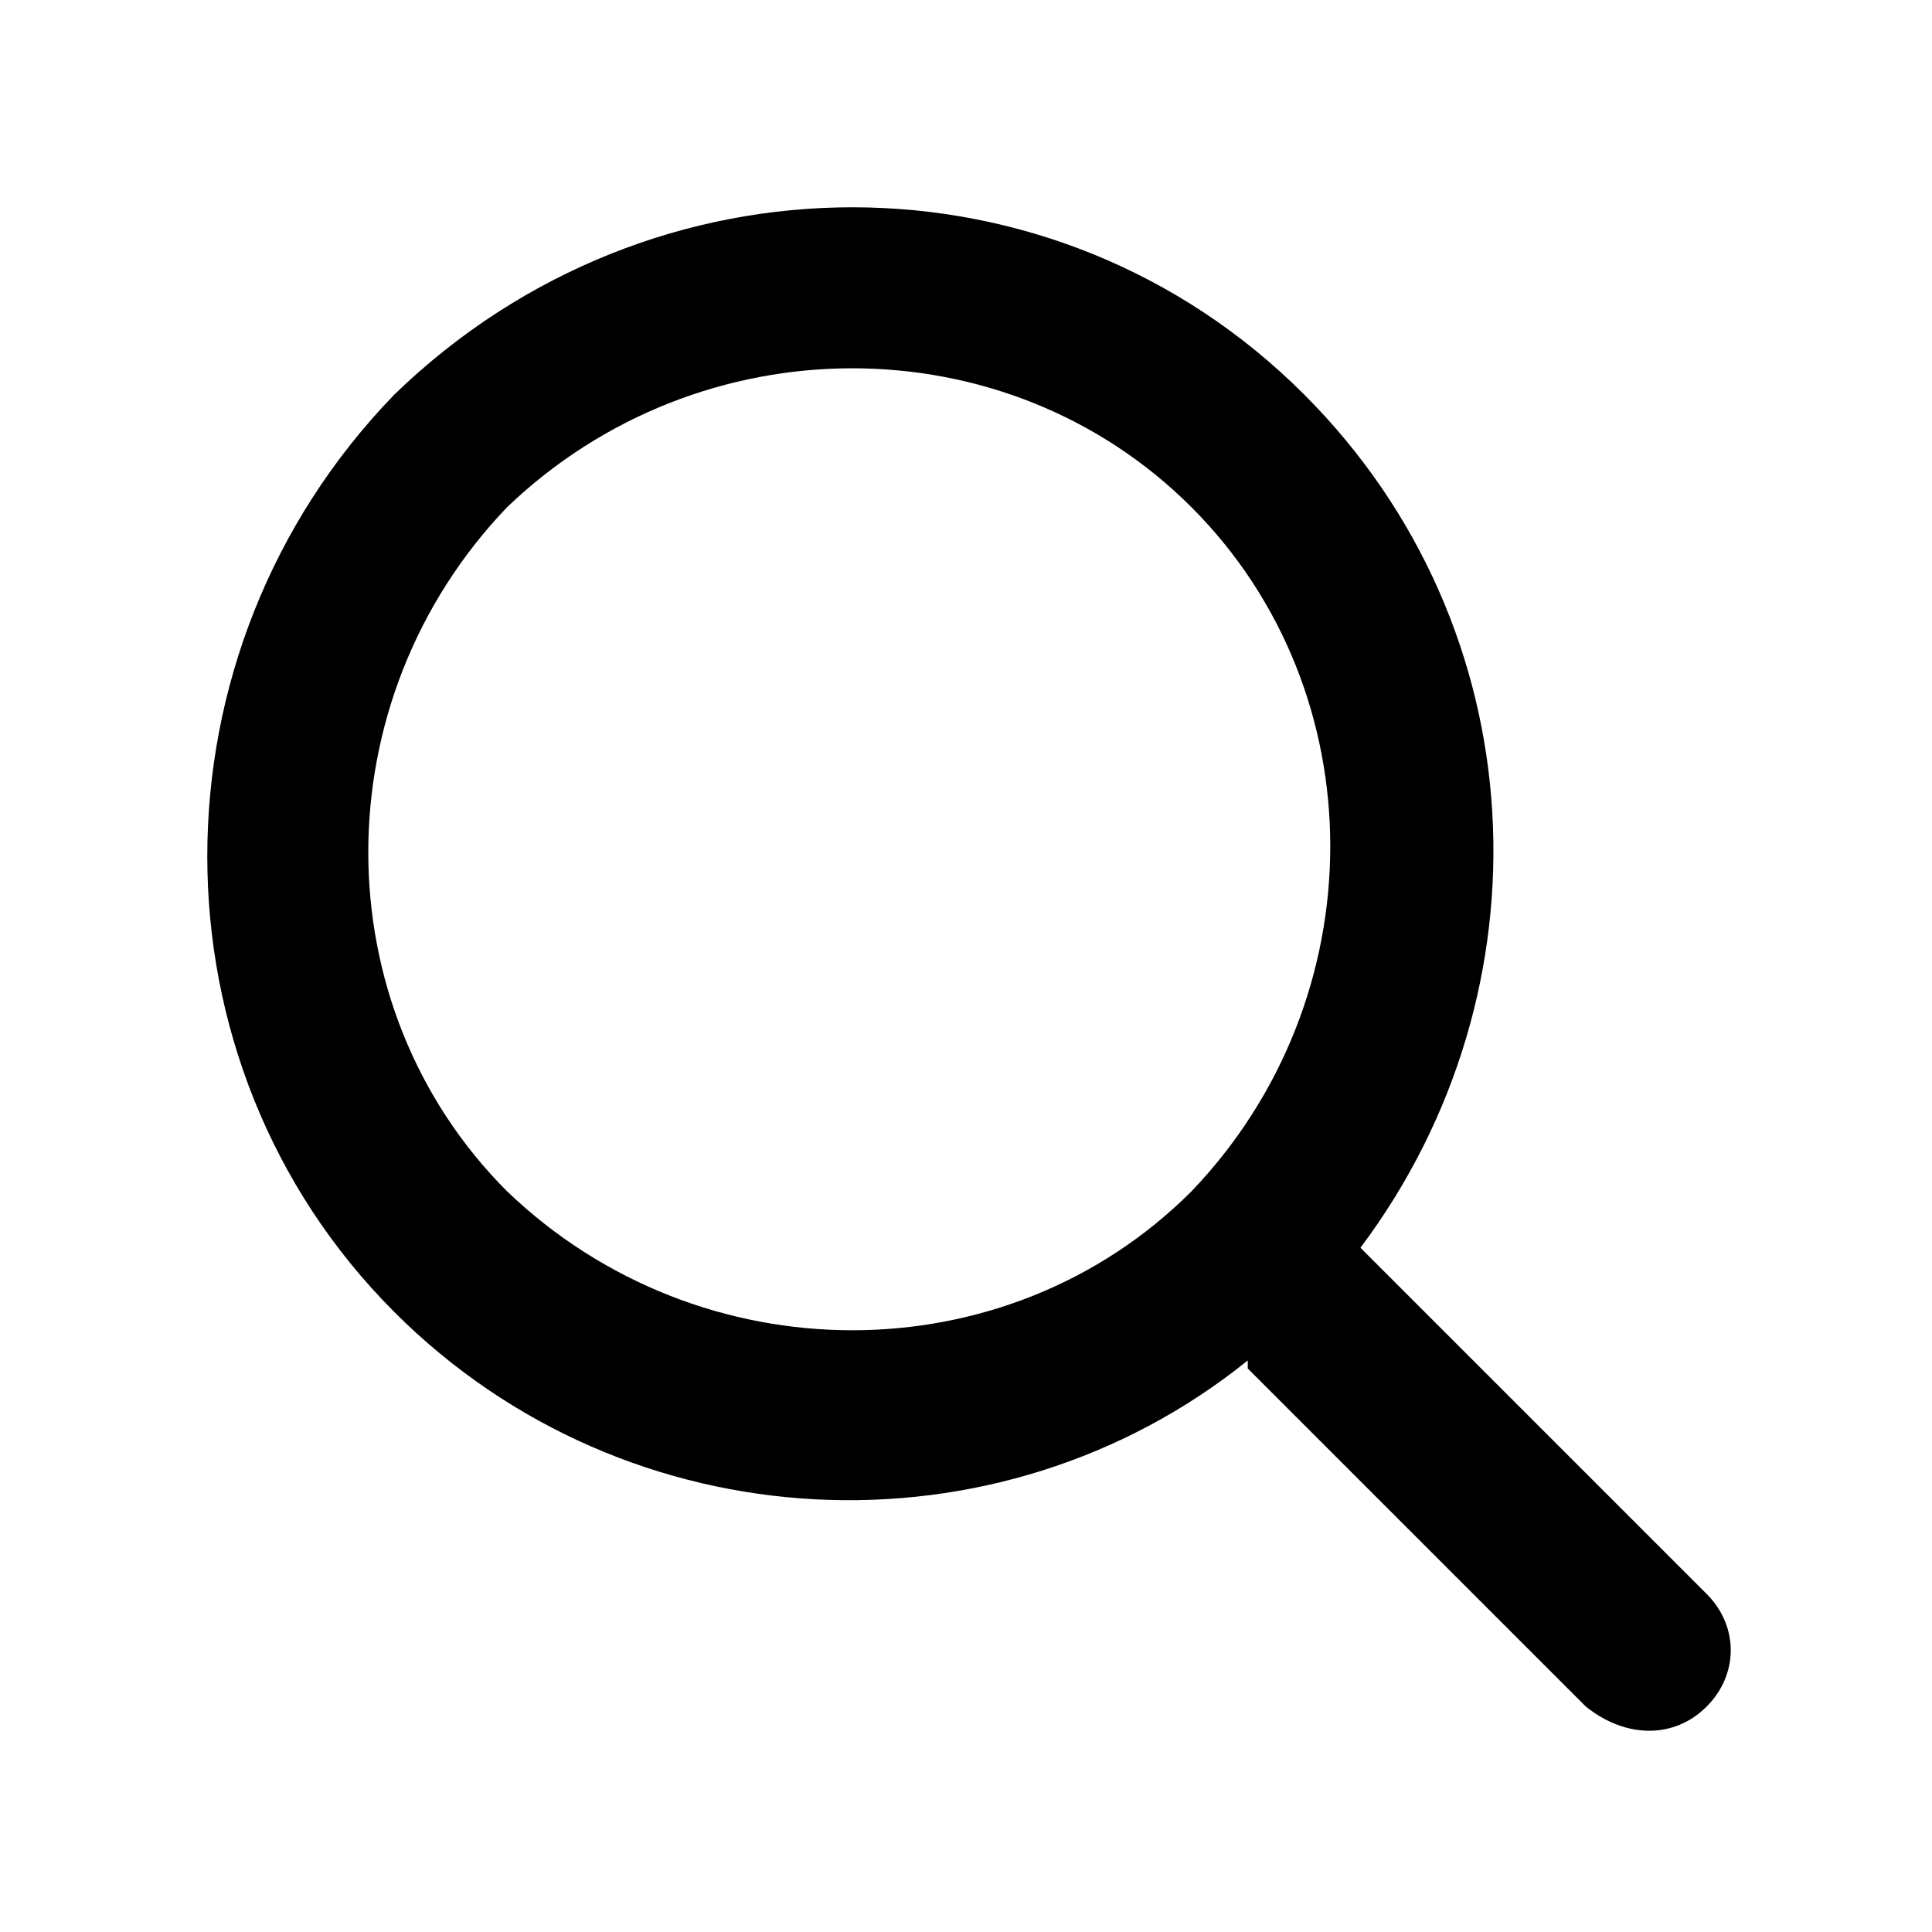
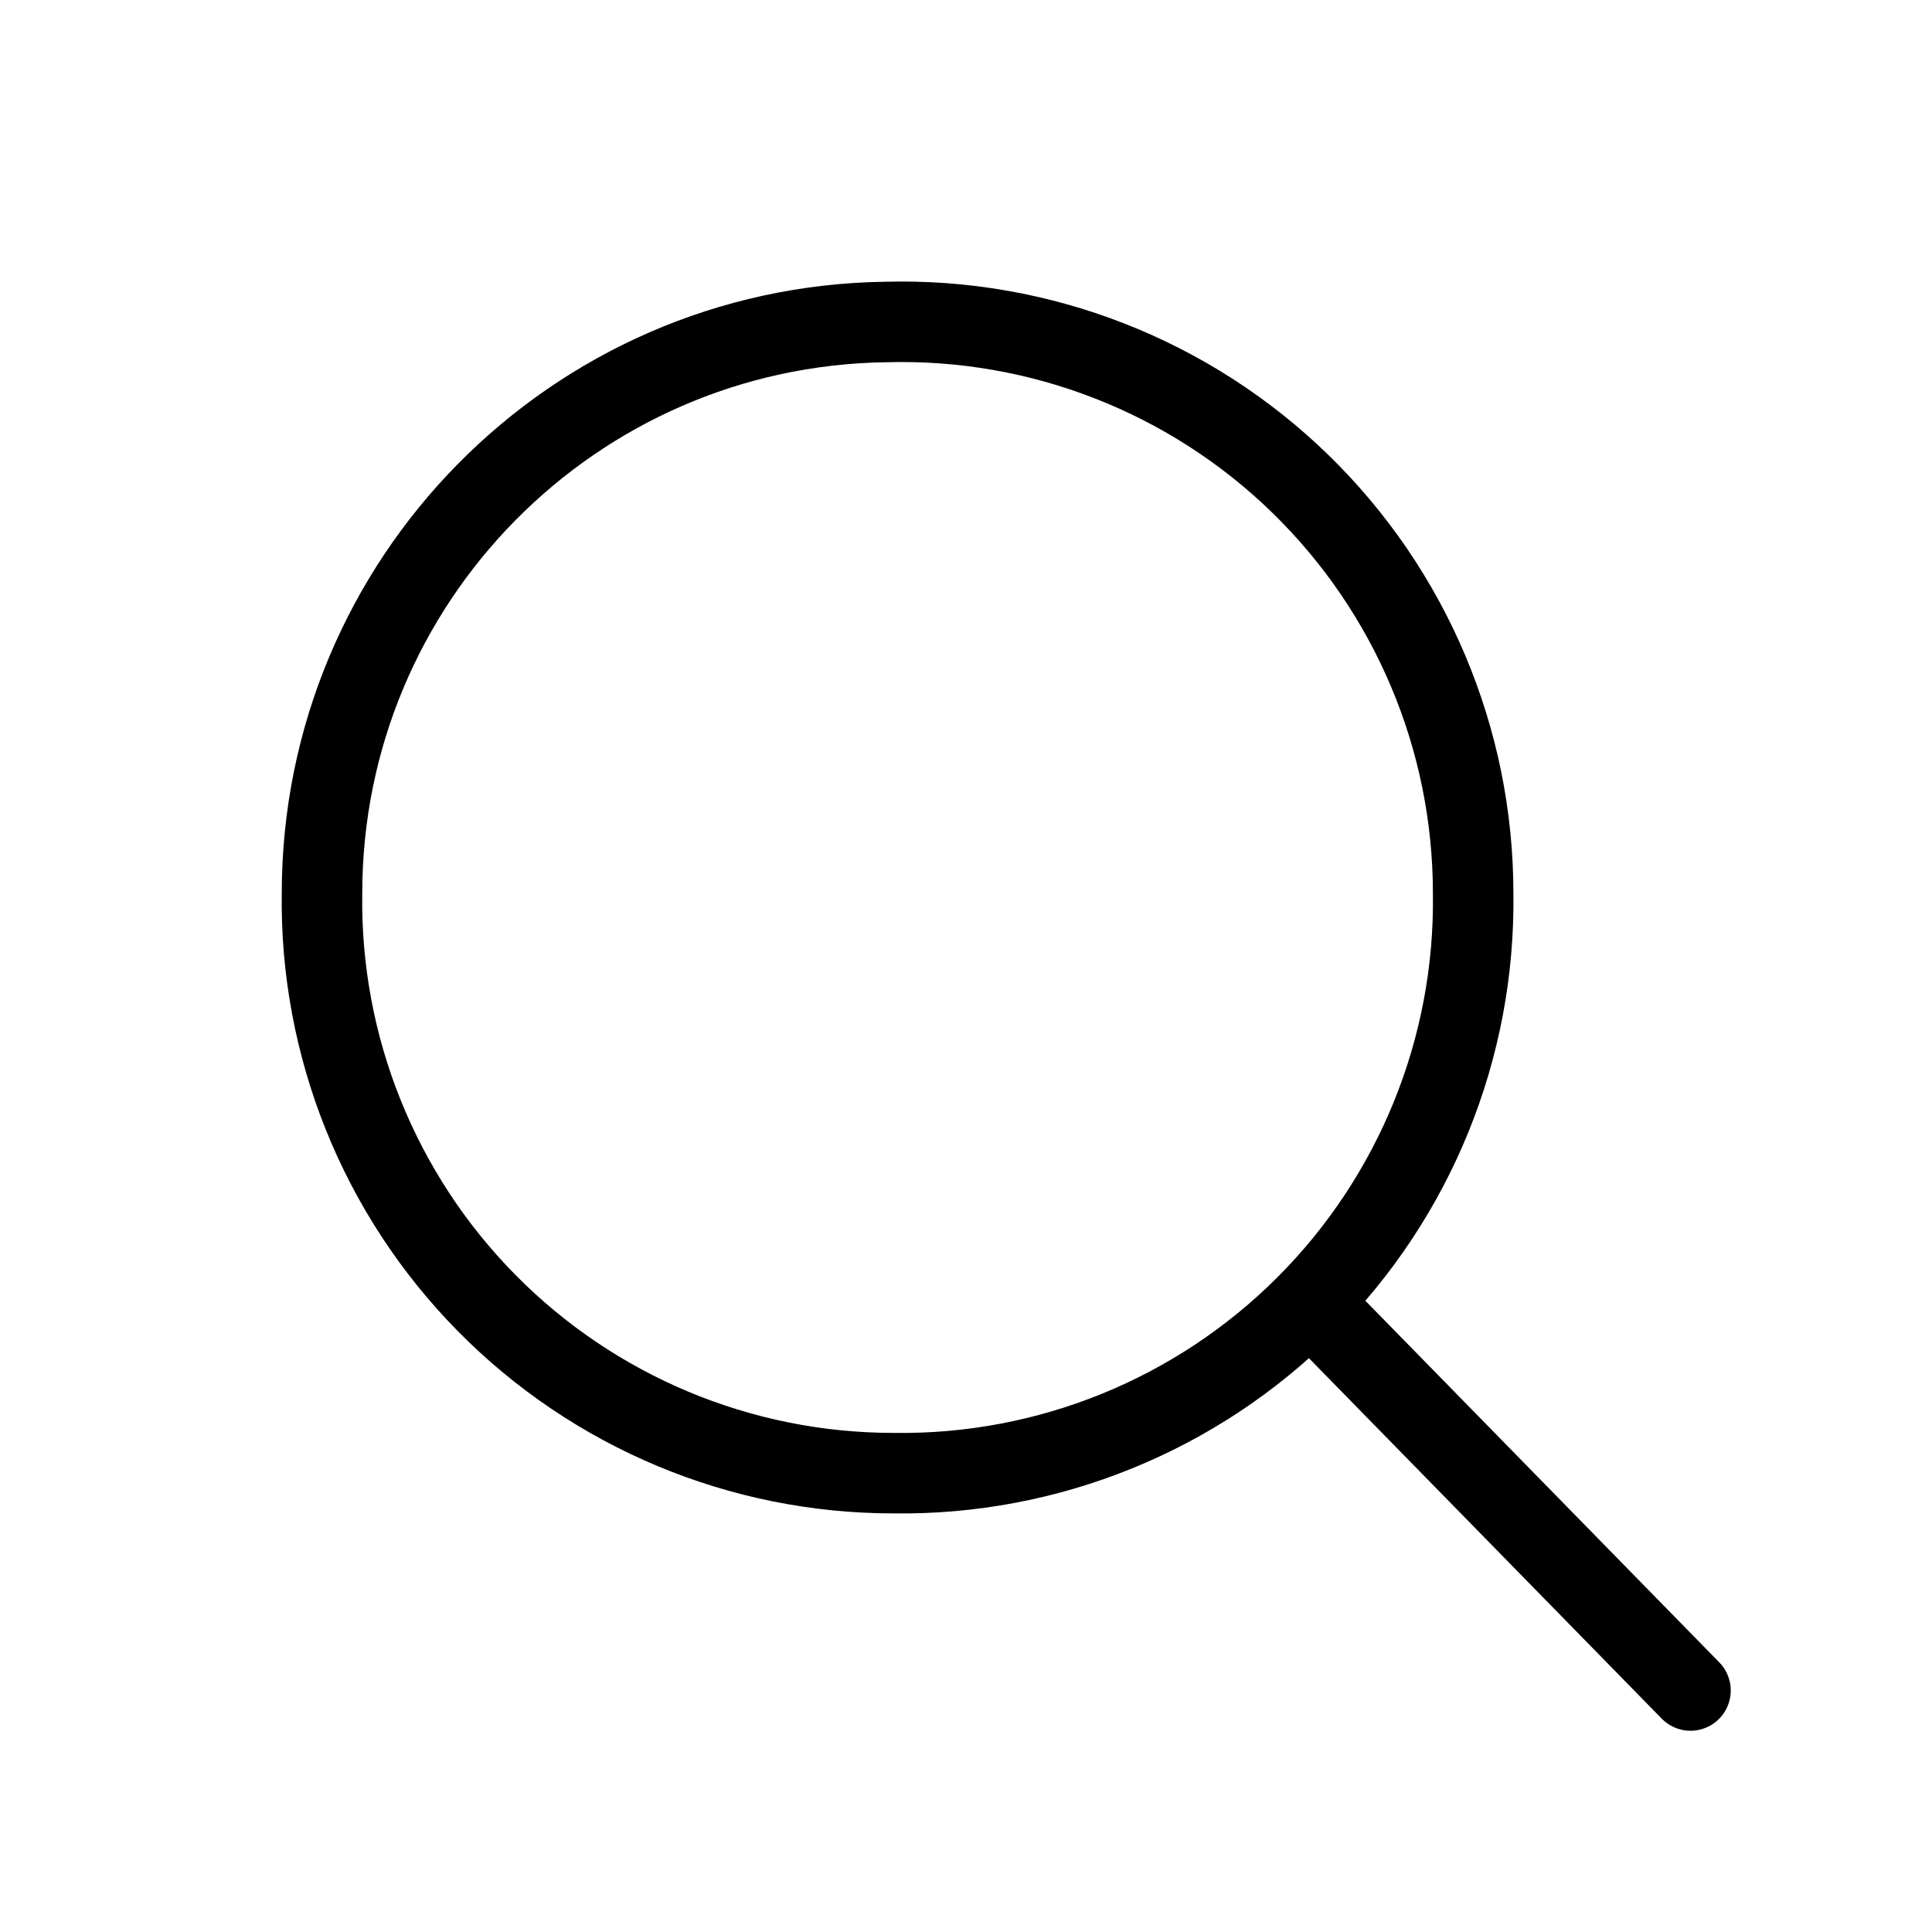
- <svg xmlns="http://www.w3.org/2000/svg" viewBox="0 0 24 24" width="24" height="24">
-   <path d="M16.9,15.5c2.4-3.2,2.2-7.7-0.7-10.6c-3.1-3.1-8.1-3.1-11.3,0c-3.1,3.2-3.1,8.3,0,11.4     c2.9,2.9,7.5,3.1,10.6,0.6c0,0.1,0,0.1,0,0.1l4.2,4.2c0.5,0.4,1.1,0.4,1.5,0c0.4-0.4,0.4-1,0-1.4L16.9,15.5     C16.9,15.5,16.9,15.5,16.9,15.5L16.9,15.5z M14.8,6.3c2.3,2.3,2.3,6.1,0,8.5c-2.3,2.3-6.1,2.3-8.5,0C4,12.5,4,8.7,6.3,6.3     C8.7,4,12.5,4,14.8,6.3z" />
+ <svg xmlns="http://www.w3.org/2000/svg" width="24" height="24" viewBox="0 0 24 24" fill="none">
+   <path d="M11.1 18.3a7.1 7.1 0 0 0 7.2-7.2A7.1 7.1 0 0 0 11 4a7.1 7.1 0 0 0-7 7.1 7.1 7.1 0 0 0 7.1 7.2Zm5.3-2L21 21" stroke="#000" stroke-linecap="round" stroke-linejoin="round" />
</svg>
